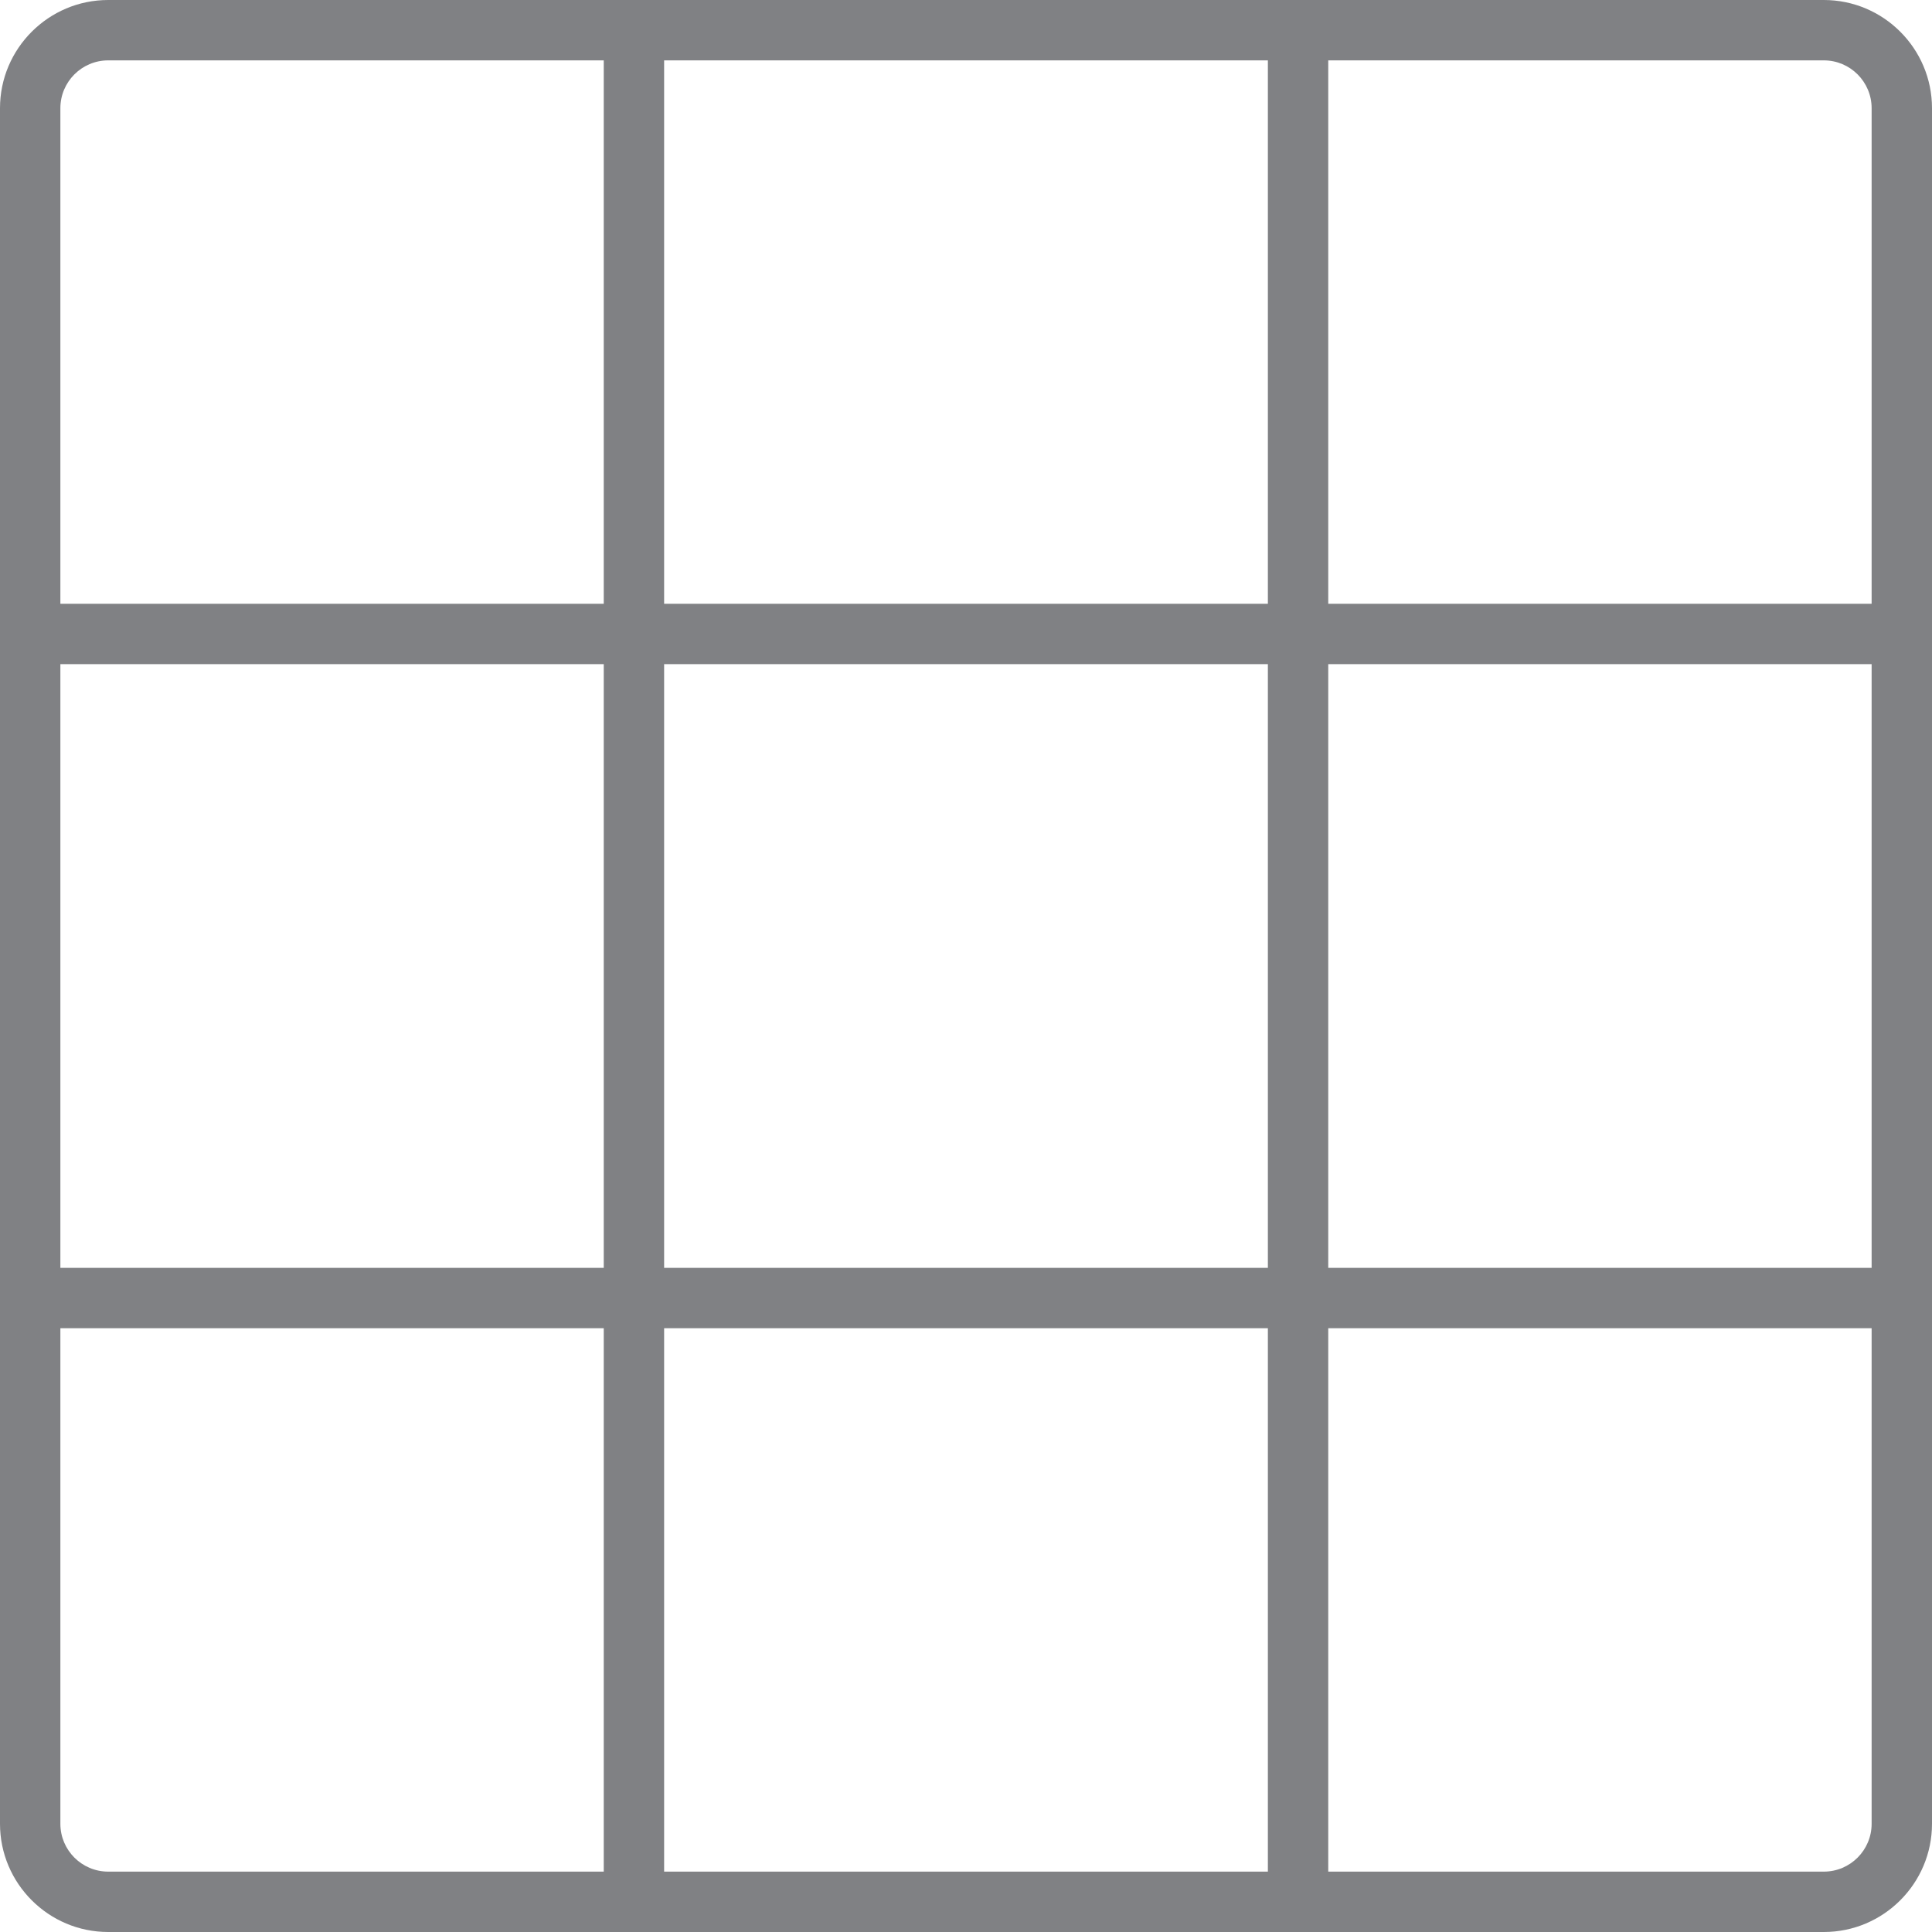
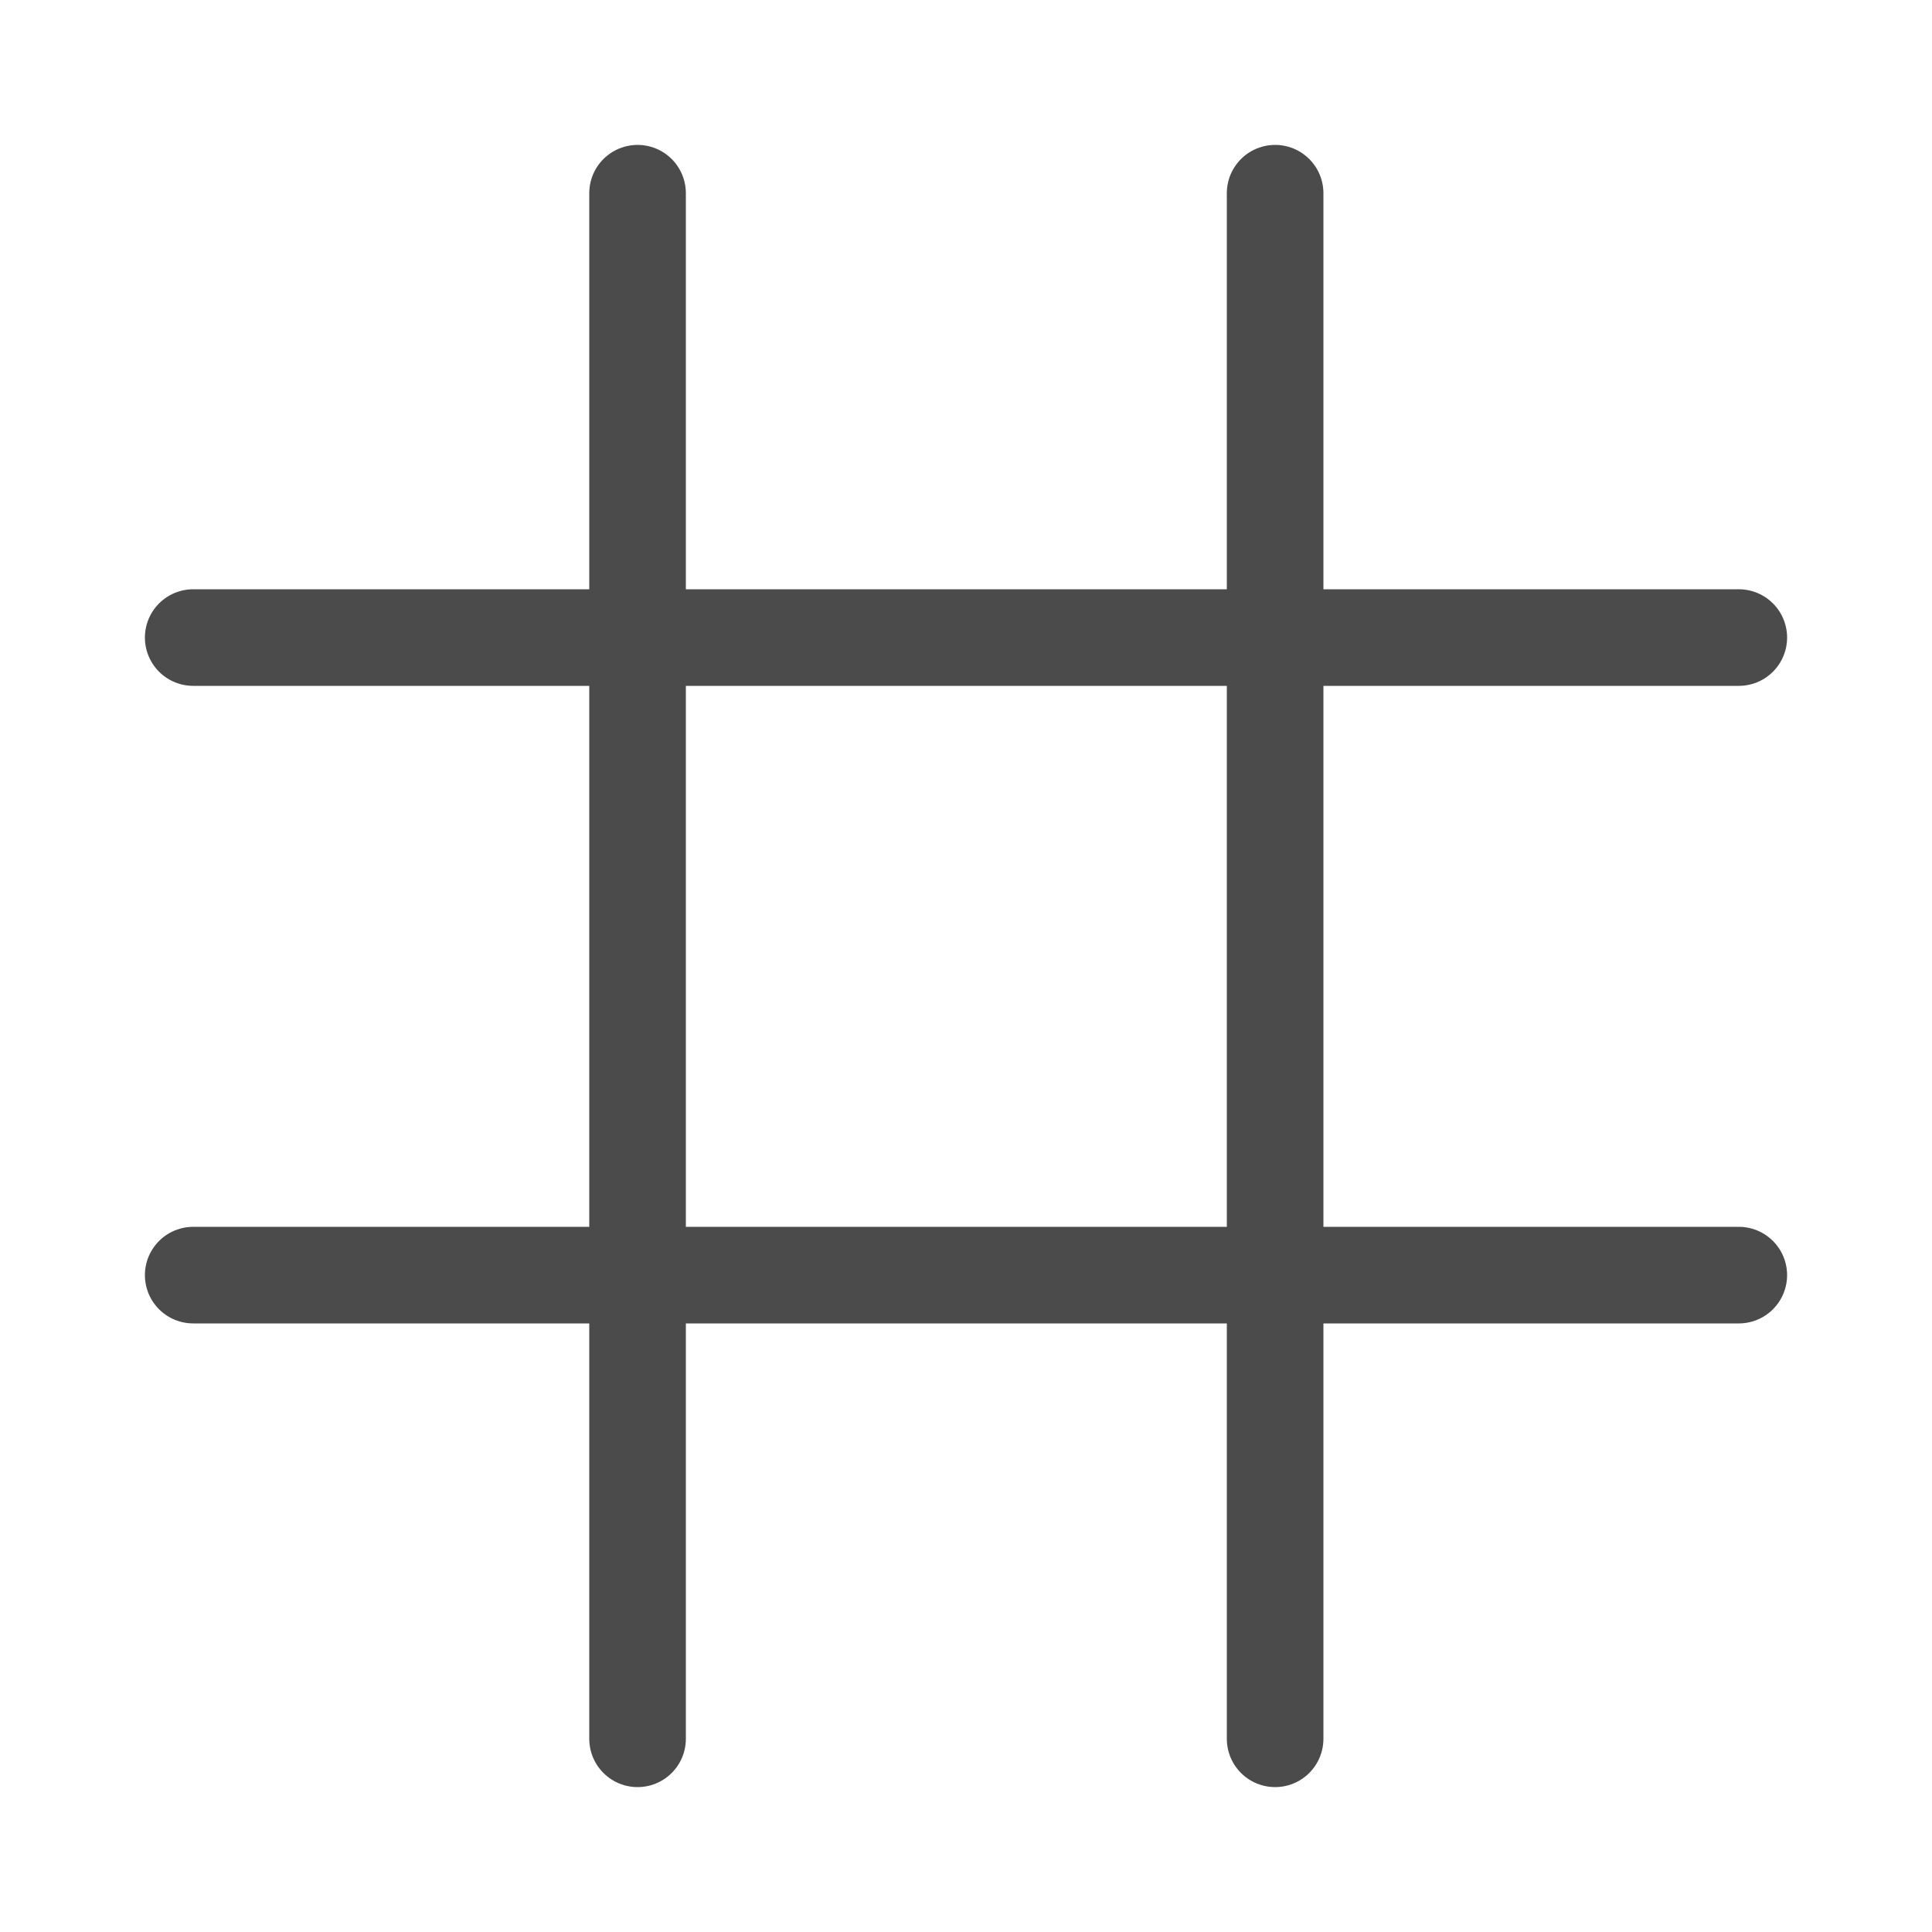
- <svg xmlns="http://www.w3.org/2000/svg" version="1.1" id="Layer_1" width="800px" height="800px" viewBox="0 0 32 32" enable-background="new 0 0 32 32" xml:space="preserve">
-   <g>
-     <path fill="#808184" d="M30.208,0H1.792C0.804,0,0,0.804,0,1.792v28.416C0,31.196,0.804,32,1.792,32h28.417   C31.196,32,32,31.196,32,30.208V1.792C32,0.804,31.196,0,30.208,0z M1,11h9v10H1V11z M11,11h10v10H11V11z M22,11h9v10h-9V11z    M30.208,1C30.645,1,31,1.355,31,1.792V10h-9V1H30.208z M21,1v9H11V1H21z M1,1.792C1,1.355,1.355,1,1.792,1H10v9H1V1.792z    M1.792,31C1.355,31,1,30.645,1,30.208V22h9v9H1.792z M11,31v-9h10v9H11z M31,30.208C31,30.645,30.645,31,30.208,31H22v-9h9V30.208   z" />
-   </g>
+ <svg xmlns="http://www.w3.org/2000/svg" viewBox="0 0 100 100">
+   <path d="M 10 33 L 90 33" stroke="#4b4b4b" stroke-width="5" stroke-linecap="round" />
+   <path d="M 10 66 L 90 66" stroke="#4b4b4b" stroke-width="5" stroke-linecap="round" />
+   <path d="M 33 10 L 33 90" stroke="#4b4b4b" stroke-width="5" stroke-linecap="round" />
+   <path d="M 66 10 L 66 90" stroke="#4b4b4b" stroke-width="5" stroke-linecap="round" />
</svg>
